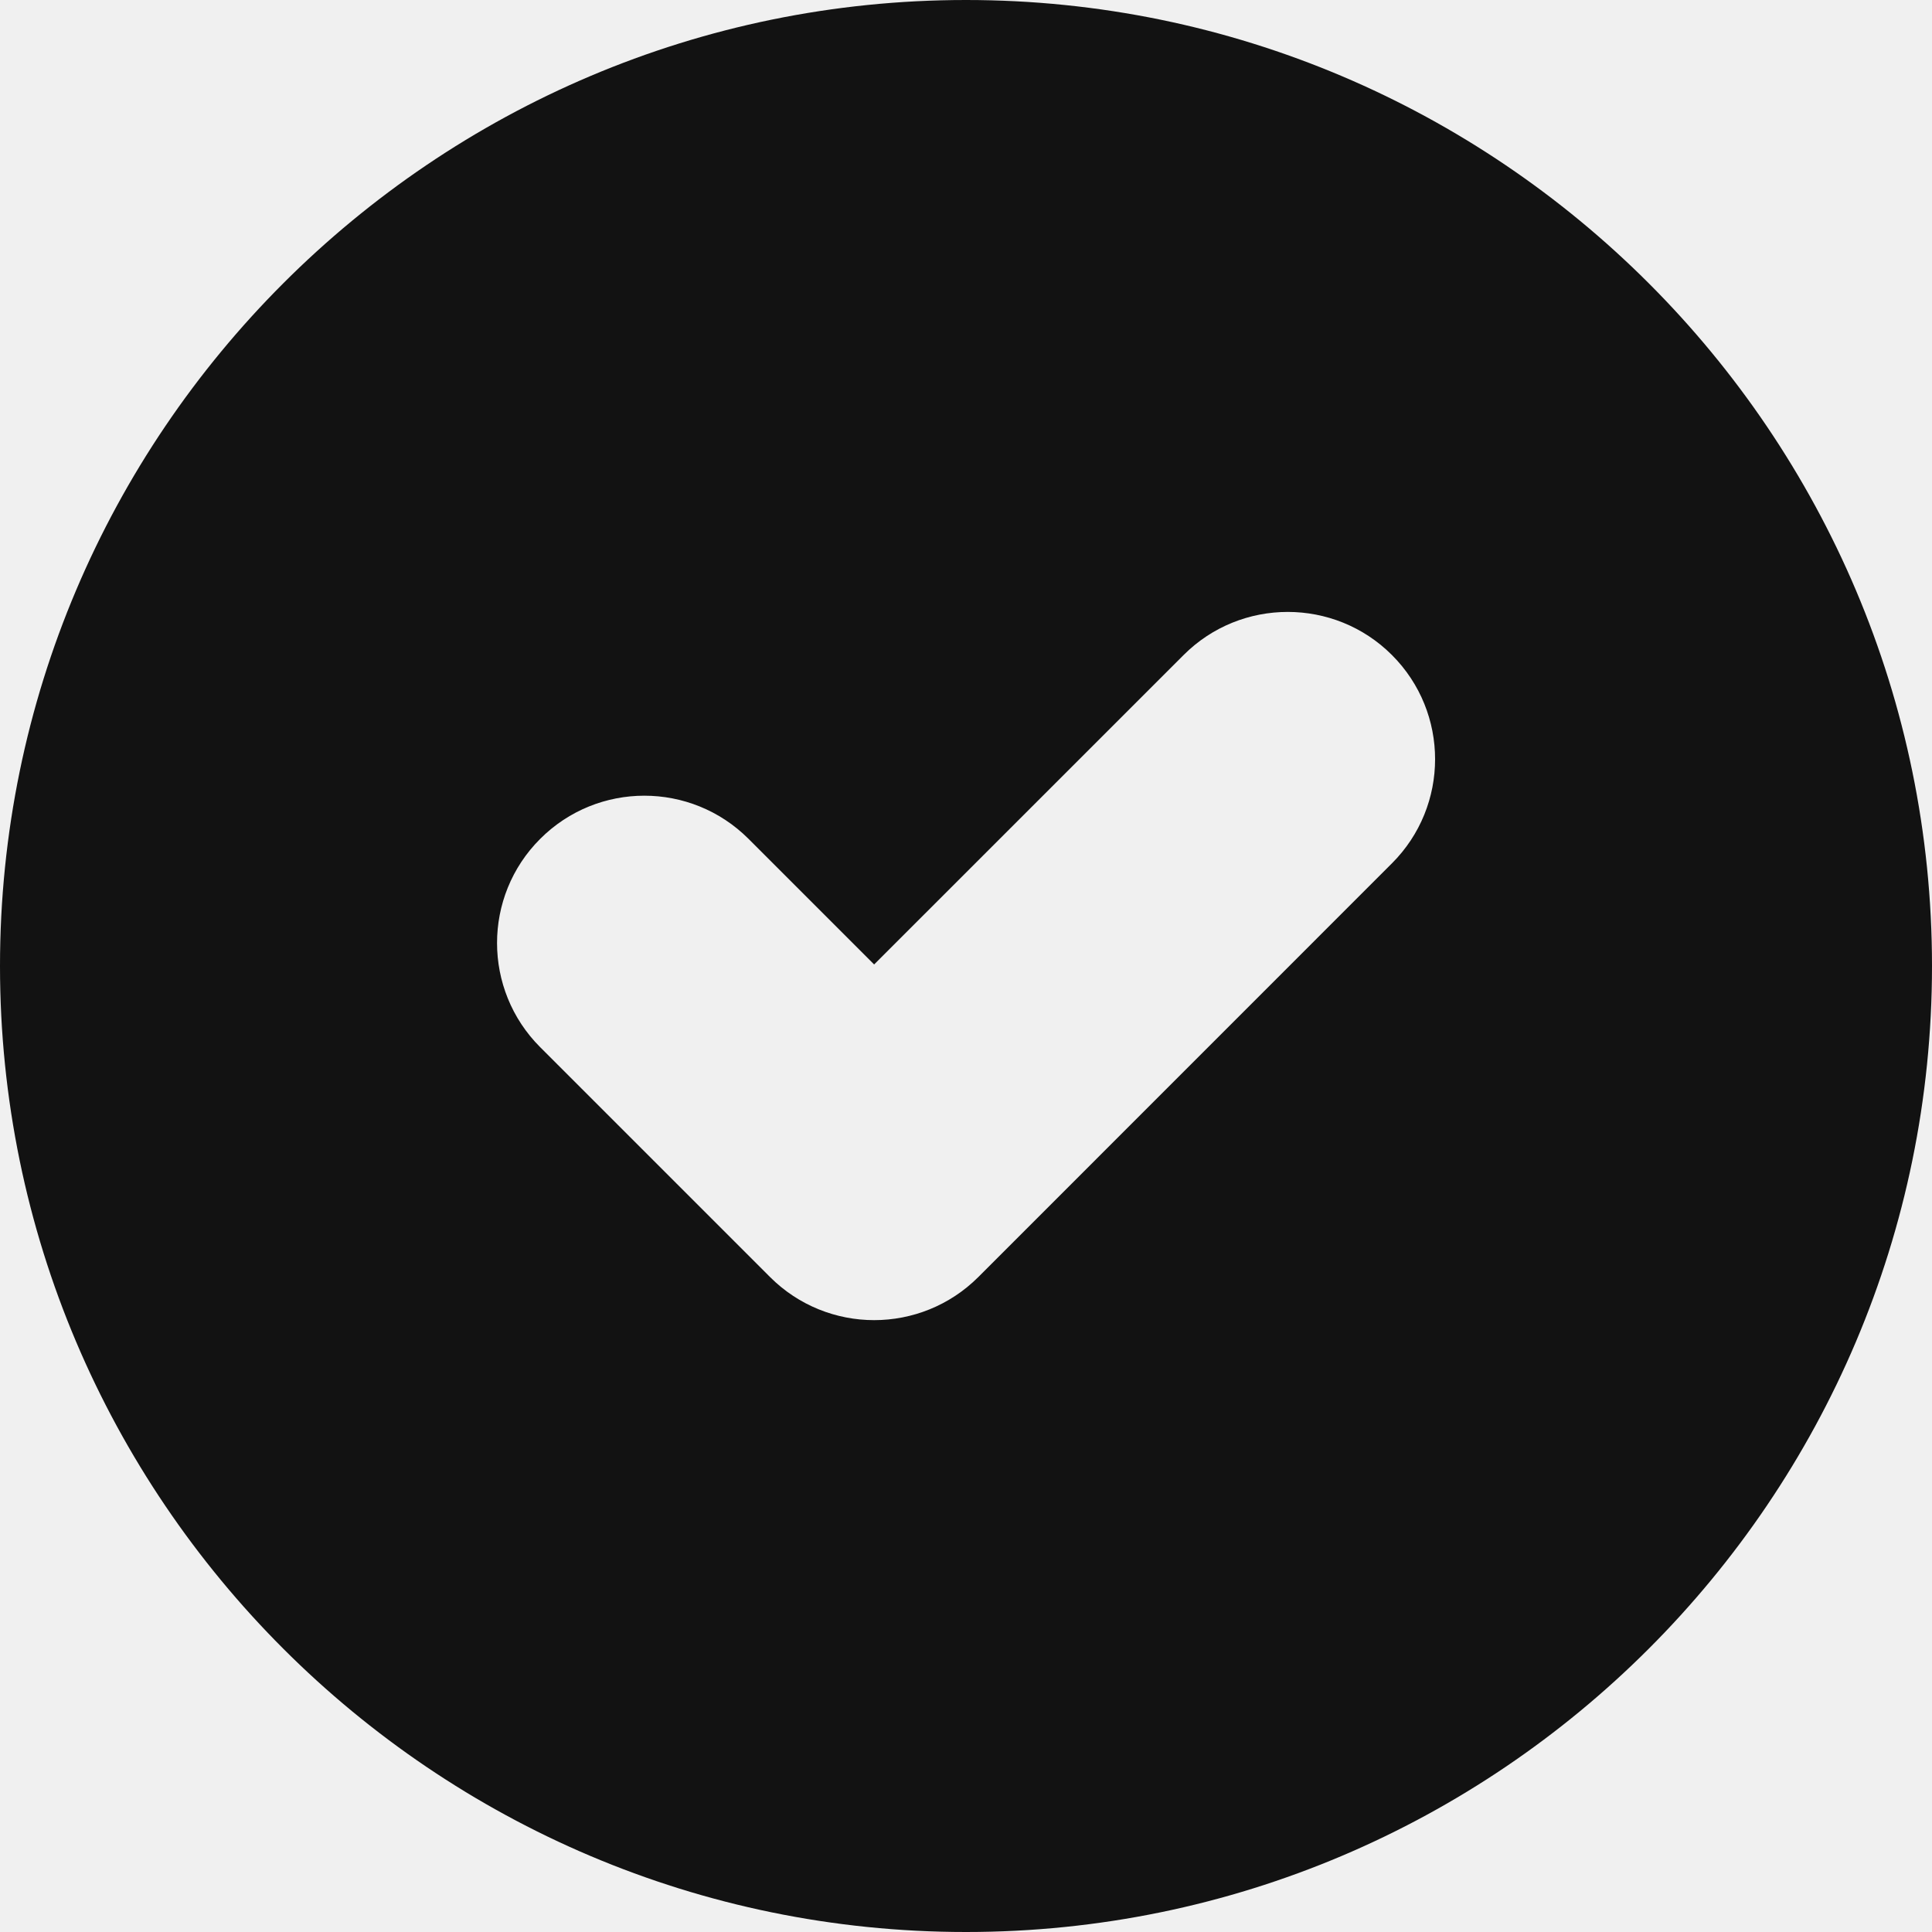
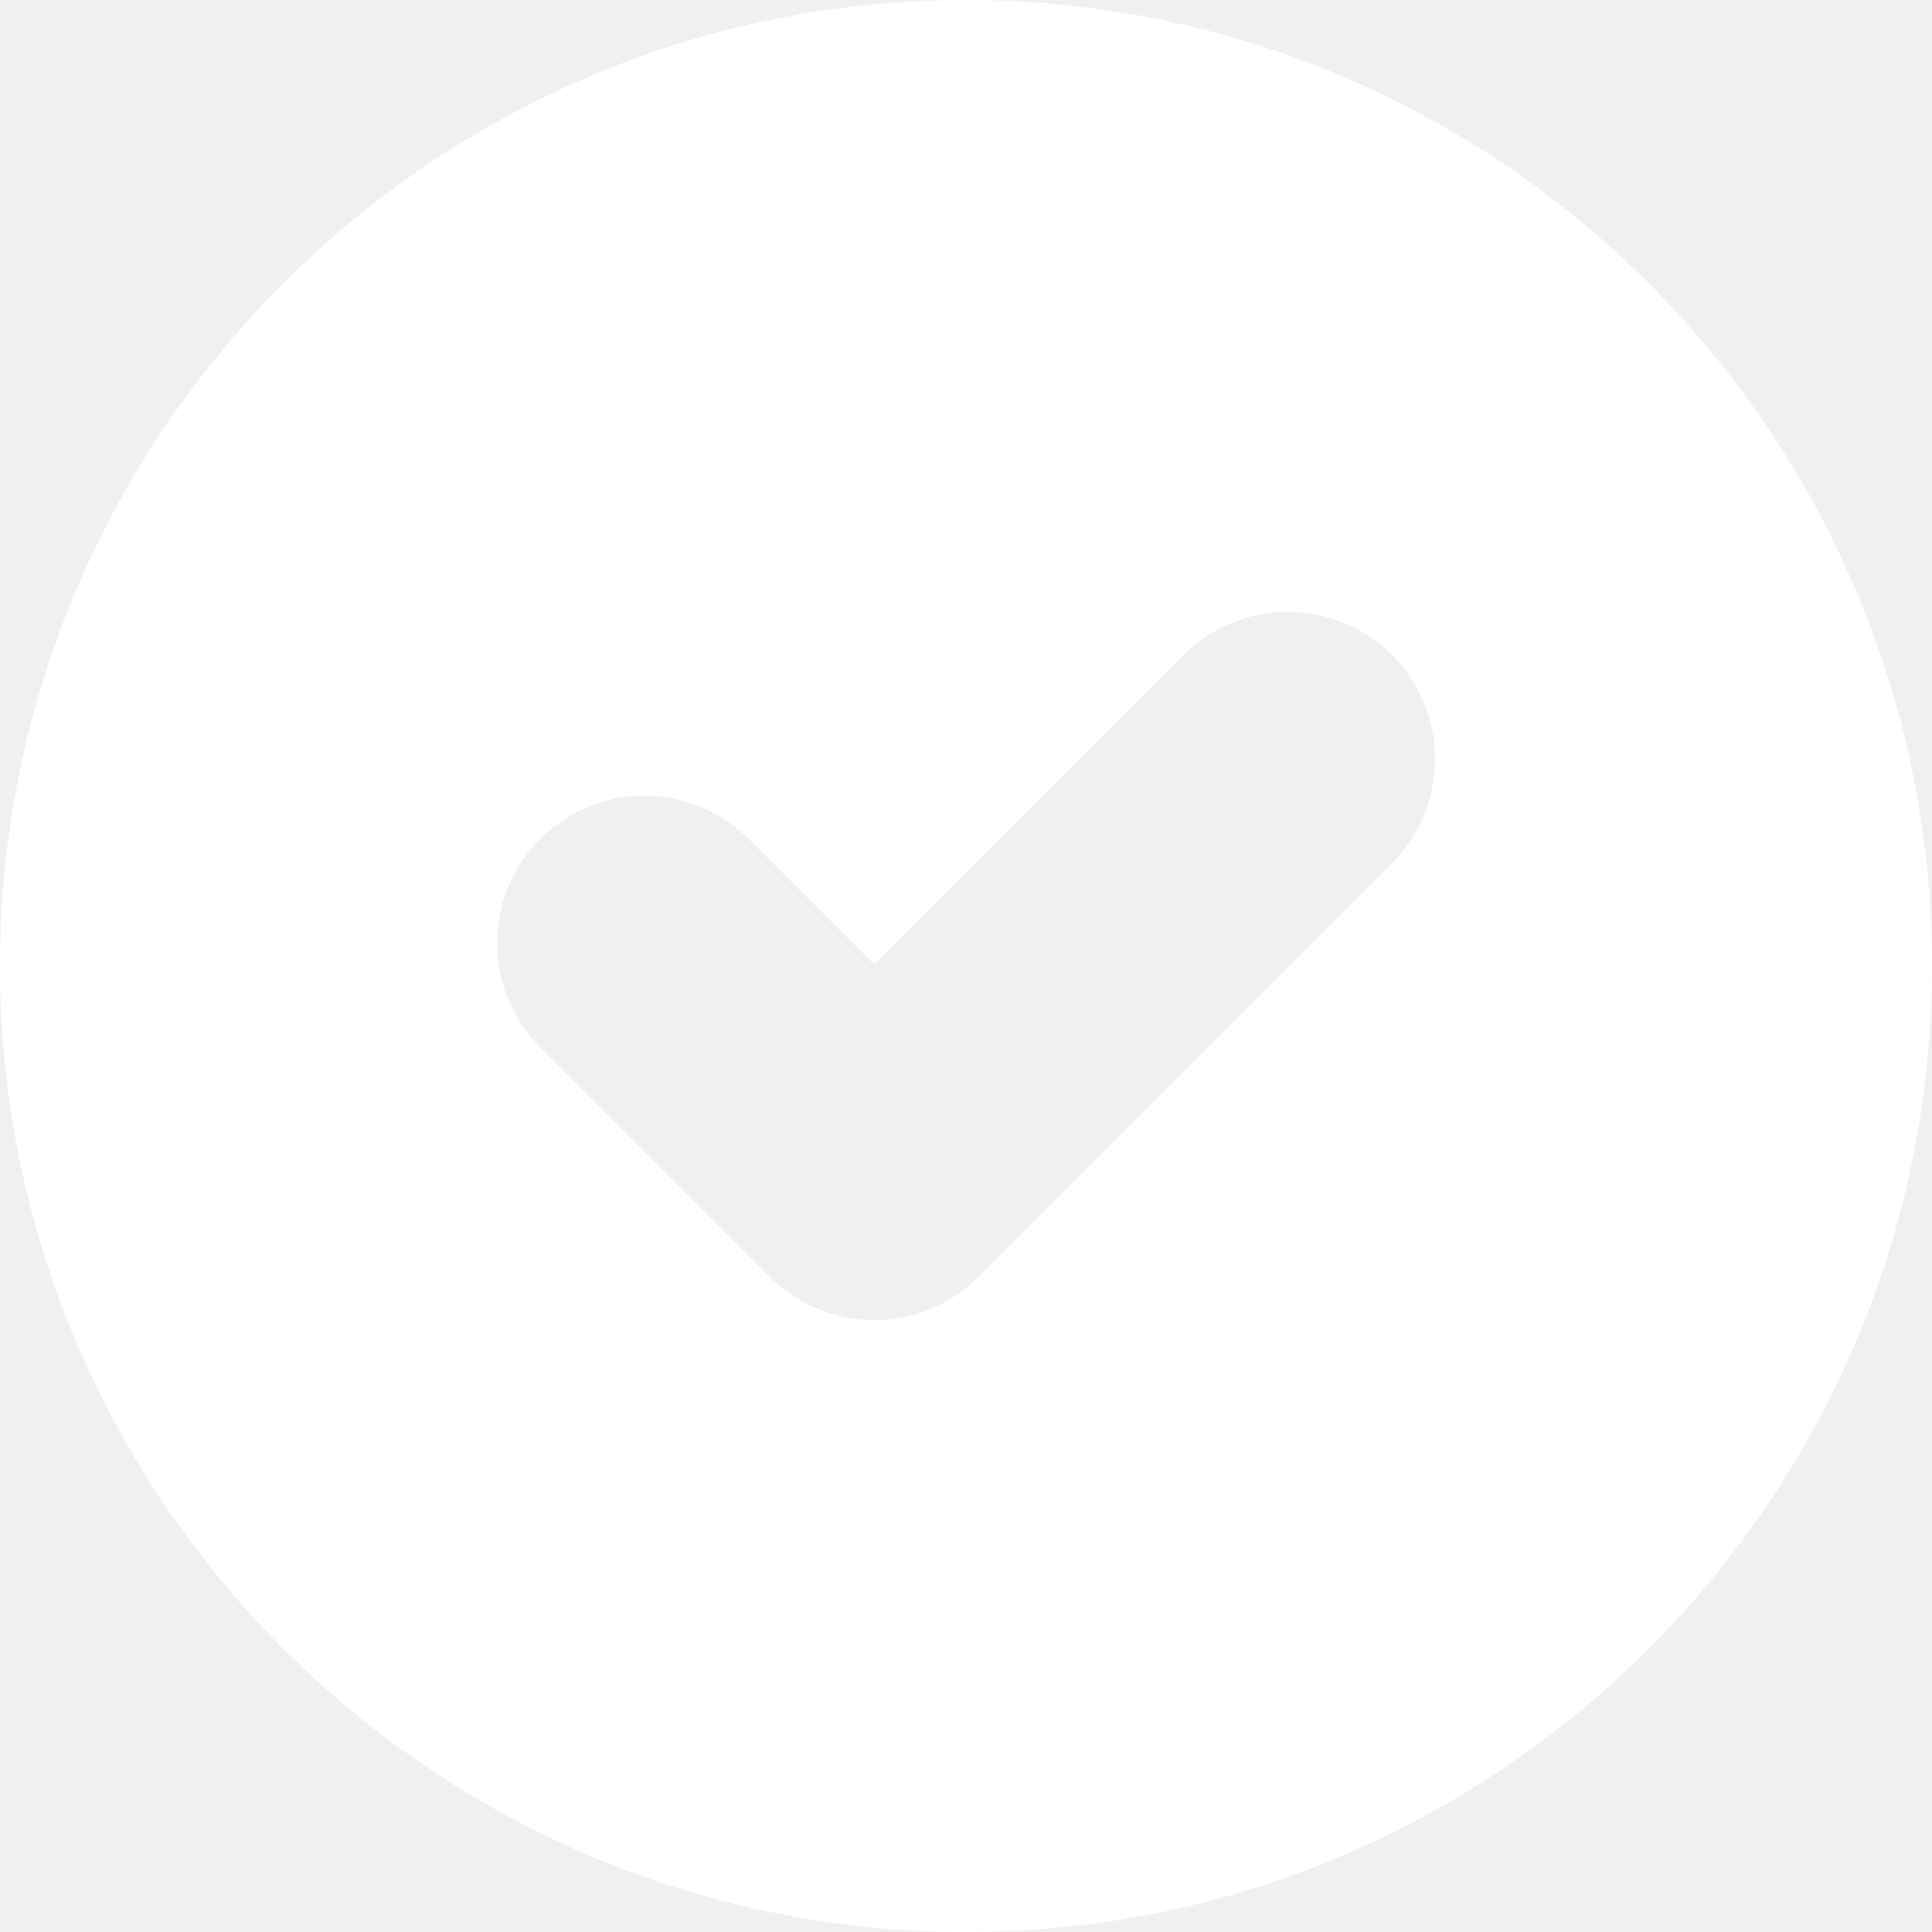
<svg xmlns="http://www.w3.org/2000/svg" version="1.1" id="Capa_1" x="0px" y="0px" width="40px" height="40px" viewBox="0 0 40 40" style="enable-background:new 0 0 40 40;" xml:space="preserve">
  <g>
-     <path fill="#121212" d="M20,0C8.974,0,0,8.973,0,20c0,11.027,8.974,20,20,20c11.029,0,20-8.973,20-20C40,8.973,31.029,0,20,0z M28.818,17.875   l-8.562,8.564c-0.596,0.595-1.377,0.893-2.158,0.893c-0.779,0-1.561-0.298-2.156-0.893l-4.758-4.758   c-1.191-1.191-1.191-3.124,0-4.313c1.191-1.192,3.121-1.192,4.314,0l2.6,2.6l6.408-6.407c1.188-1.189,3.123-1.189,4.312,0   C30.01,14.752,30.01,16.684,28.818,17.875z" />
+     <path fill="#ffffff" d="M20,0C8.974,0,0,8.973,0,20c0,11.027,8.974,20,20,20c11.029,0,20-8.973,20-20C40,8.973,31.029,0,20,0z M28.818,17.875   l-8.562,8.564c-0.596,0.595-1.377,0.893-2.158,0.893c-0.779,0-1.561-0.298-2.156-0.893l-4.758-4.758   c-1.191-1.191-1.191-3.124,0-4.313c1.191-1.192,3.121-1.192,4.314,0l2.6,2.6l6.408-6.407c1.188-1.189,3.123-1.189,4.312,0   C30.01,14.752,30.01,16.684,28.818,17.875z" />
  </g>
  <g>
</g>
  <g>
</g>
  <g>
</g>
  <g>
</g>
  <g>
</g>
  <g>
</g>
  <g>
</g>
  <g>
</g>
  <g>
</g>
  <g>
</g>
  <g>
</g>
  <g>
</g>
  <g>
</g>
  <g>
</g>
  <g>
</g>
</svg>
